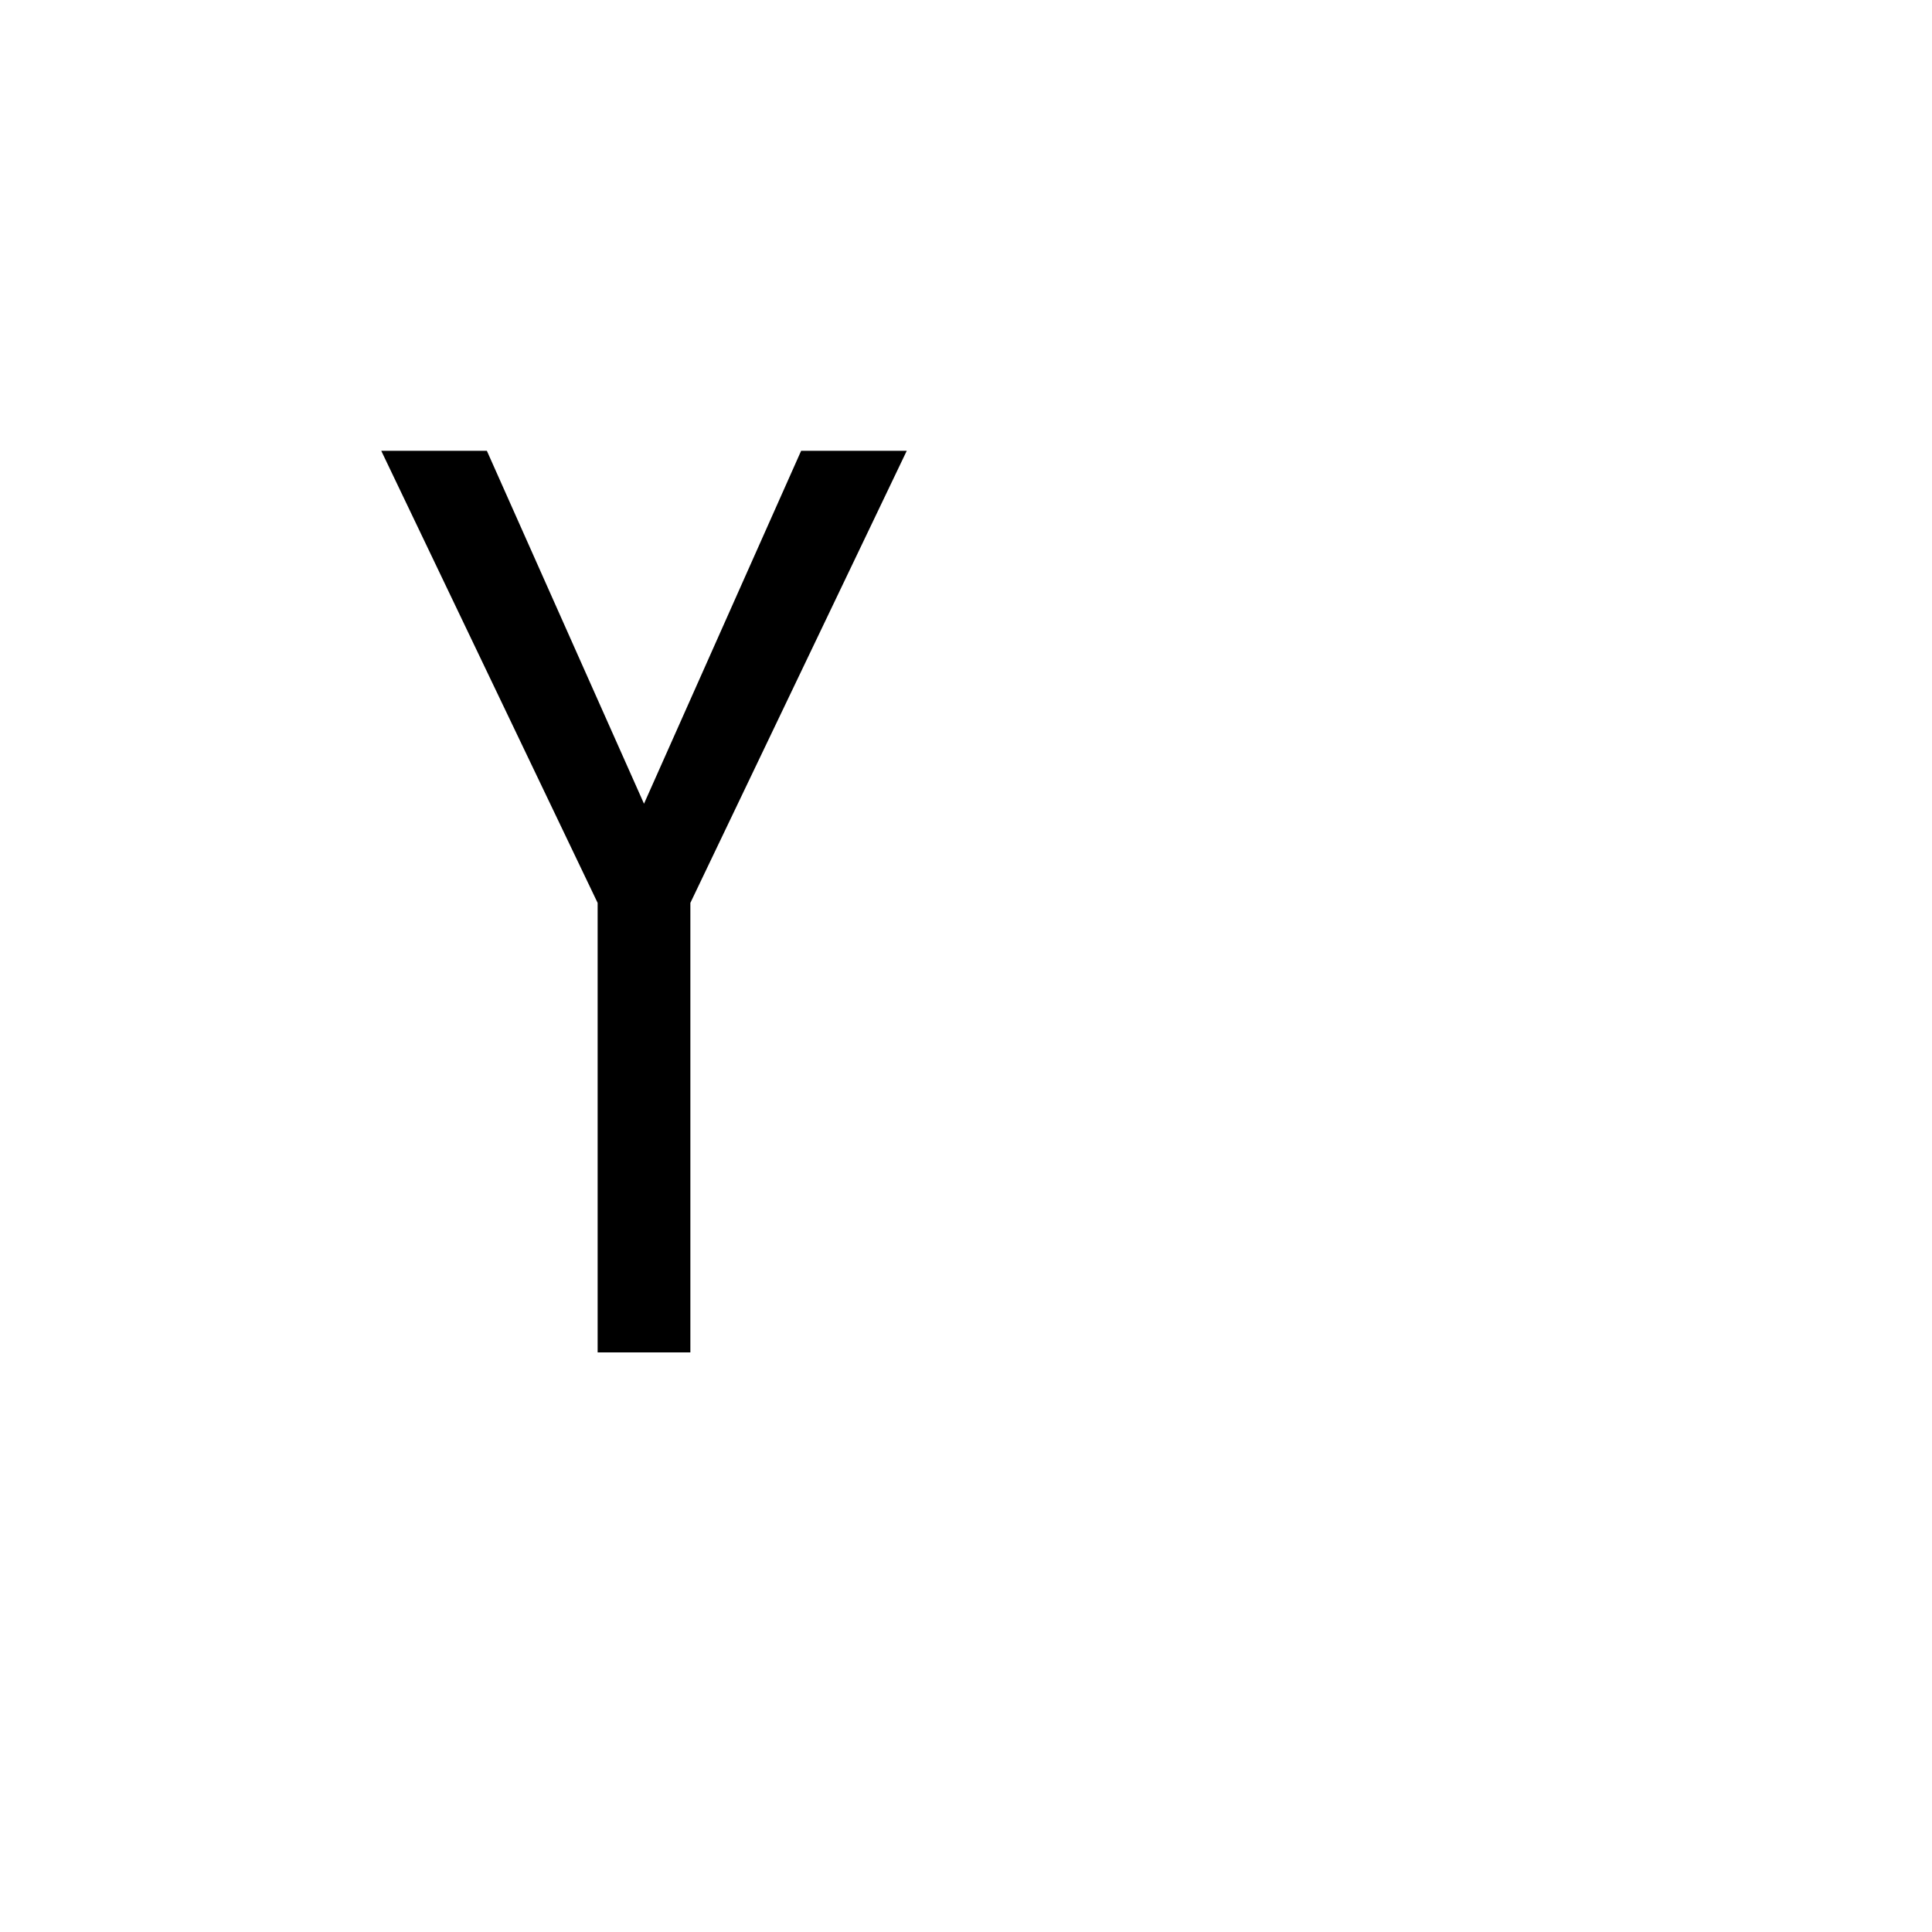
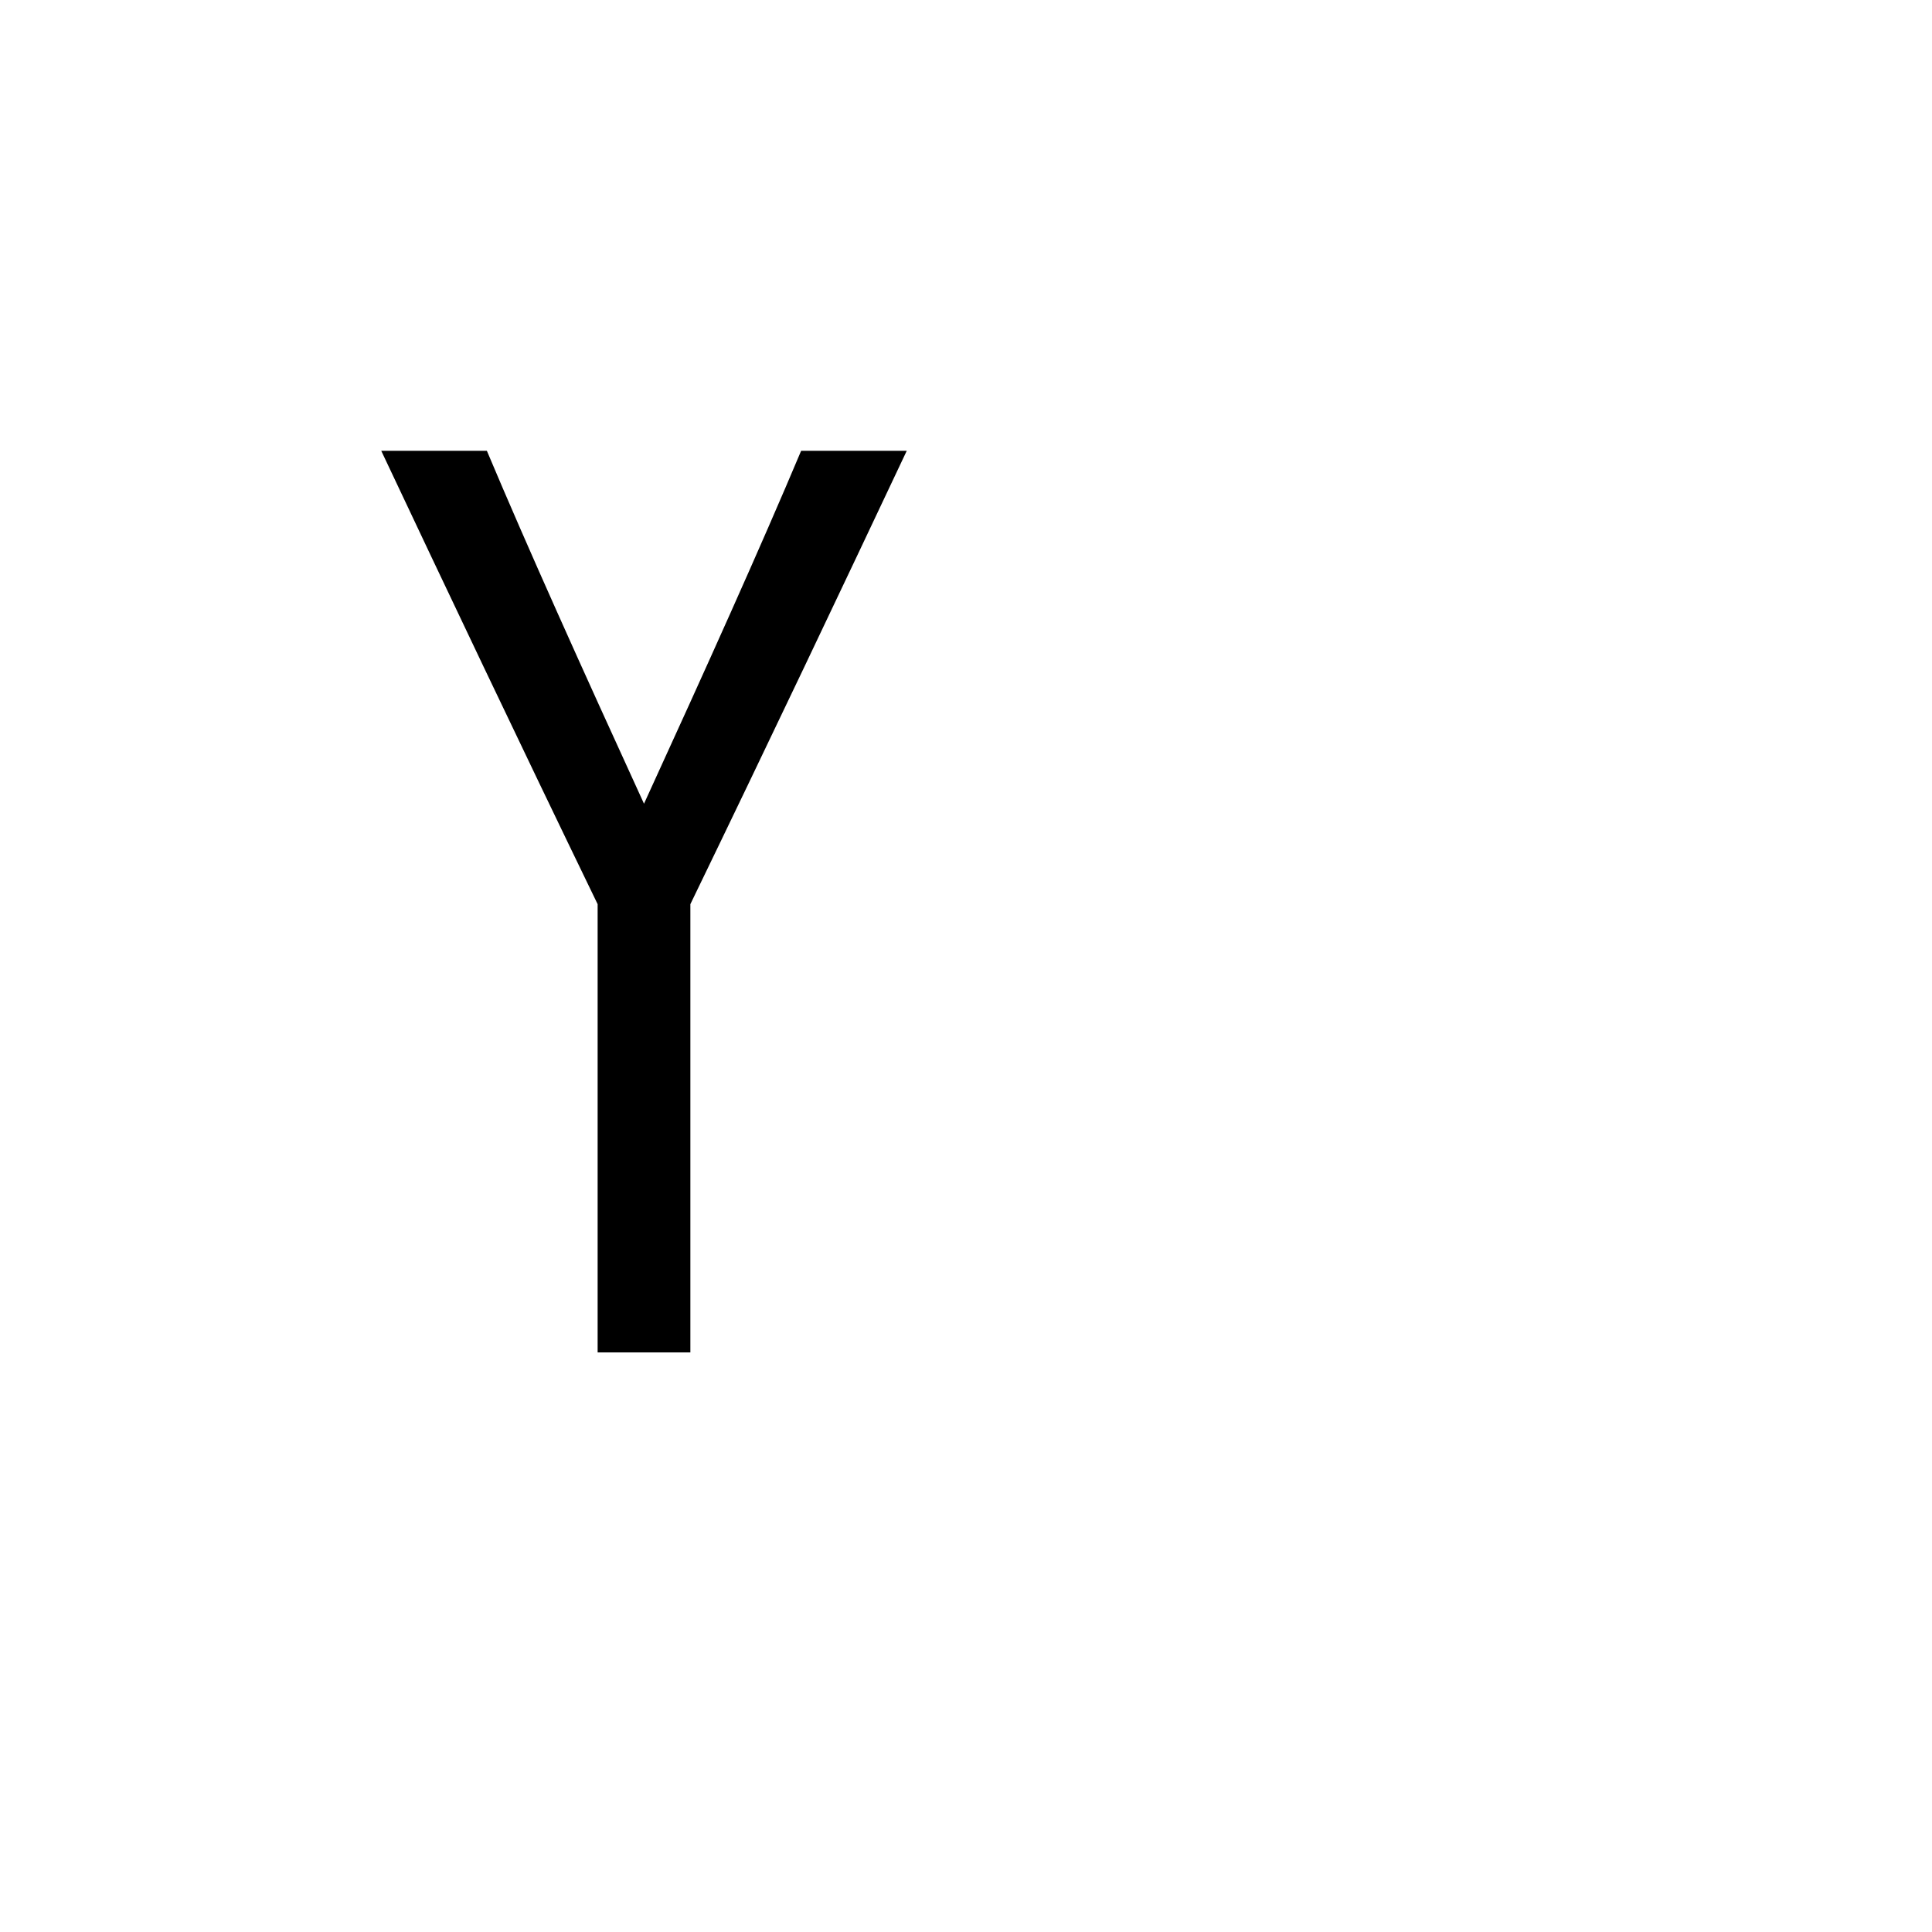
<svg xmlns="http://www.w3.org/2000/svg" viewBox="-0.25 -1.05 1.5 1.5">
-   <path d="M 0.214 -0.349 L 0.046 -0.7 L 0.128 -0.7 L 0.25 -0.426 L 0.372 -0.7 L 0.454 -0.7 L 0.286 -0.349 L 0.286 -0 L 0.214 -0 L 0.214 -0.349 Z" fill="black" />
+   <path d="M 0.214 -0.348 L 0.214 -0.348 C 0.152 -0.476  0.096 -0.594  0.046 -0.7 L 0.128 -0.7 C 0.16 -0.624  0.201 -0.533  0.25 -0.426 C 0.299 -0.533  0.34 -0.624  0.372 -0.7 L 0.454 -0.7 C 0.404 -0.594  0.348 -0.476  0.286 -0.348 L 0.286 -0 L 0.214 -0 L 0.214 -0.348 Z" fill="black" />
</svg>
